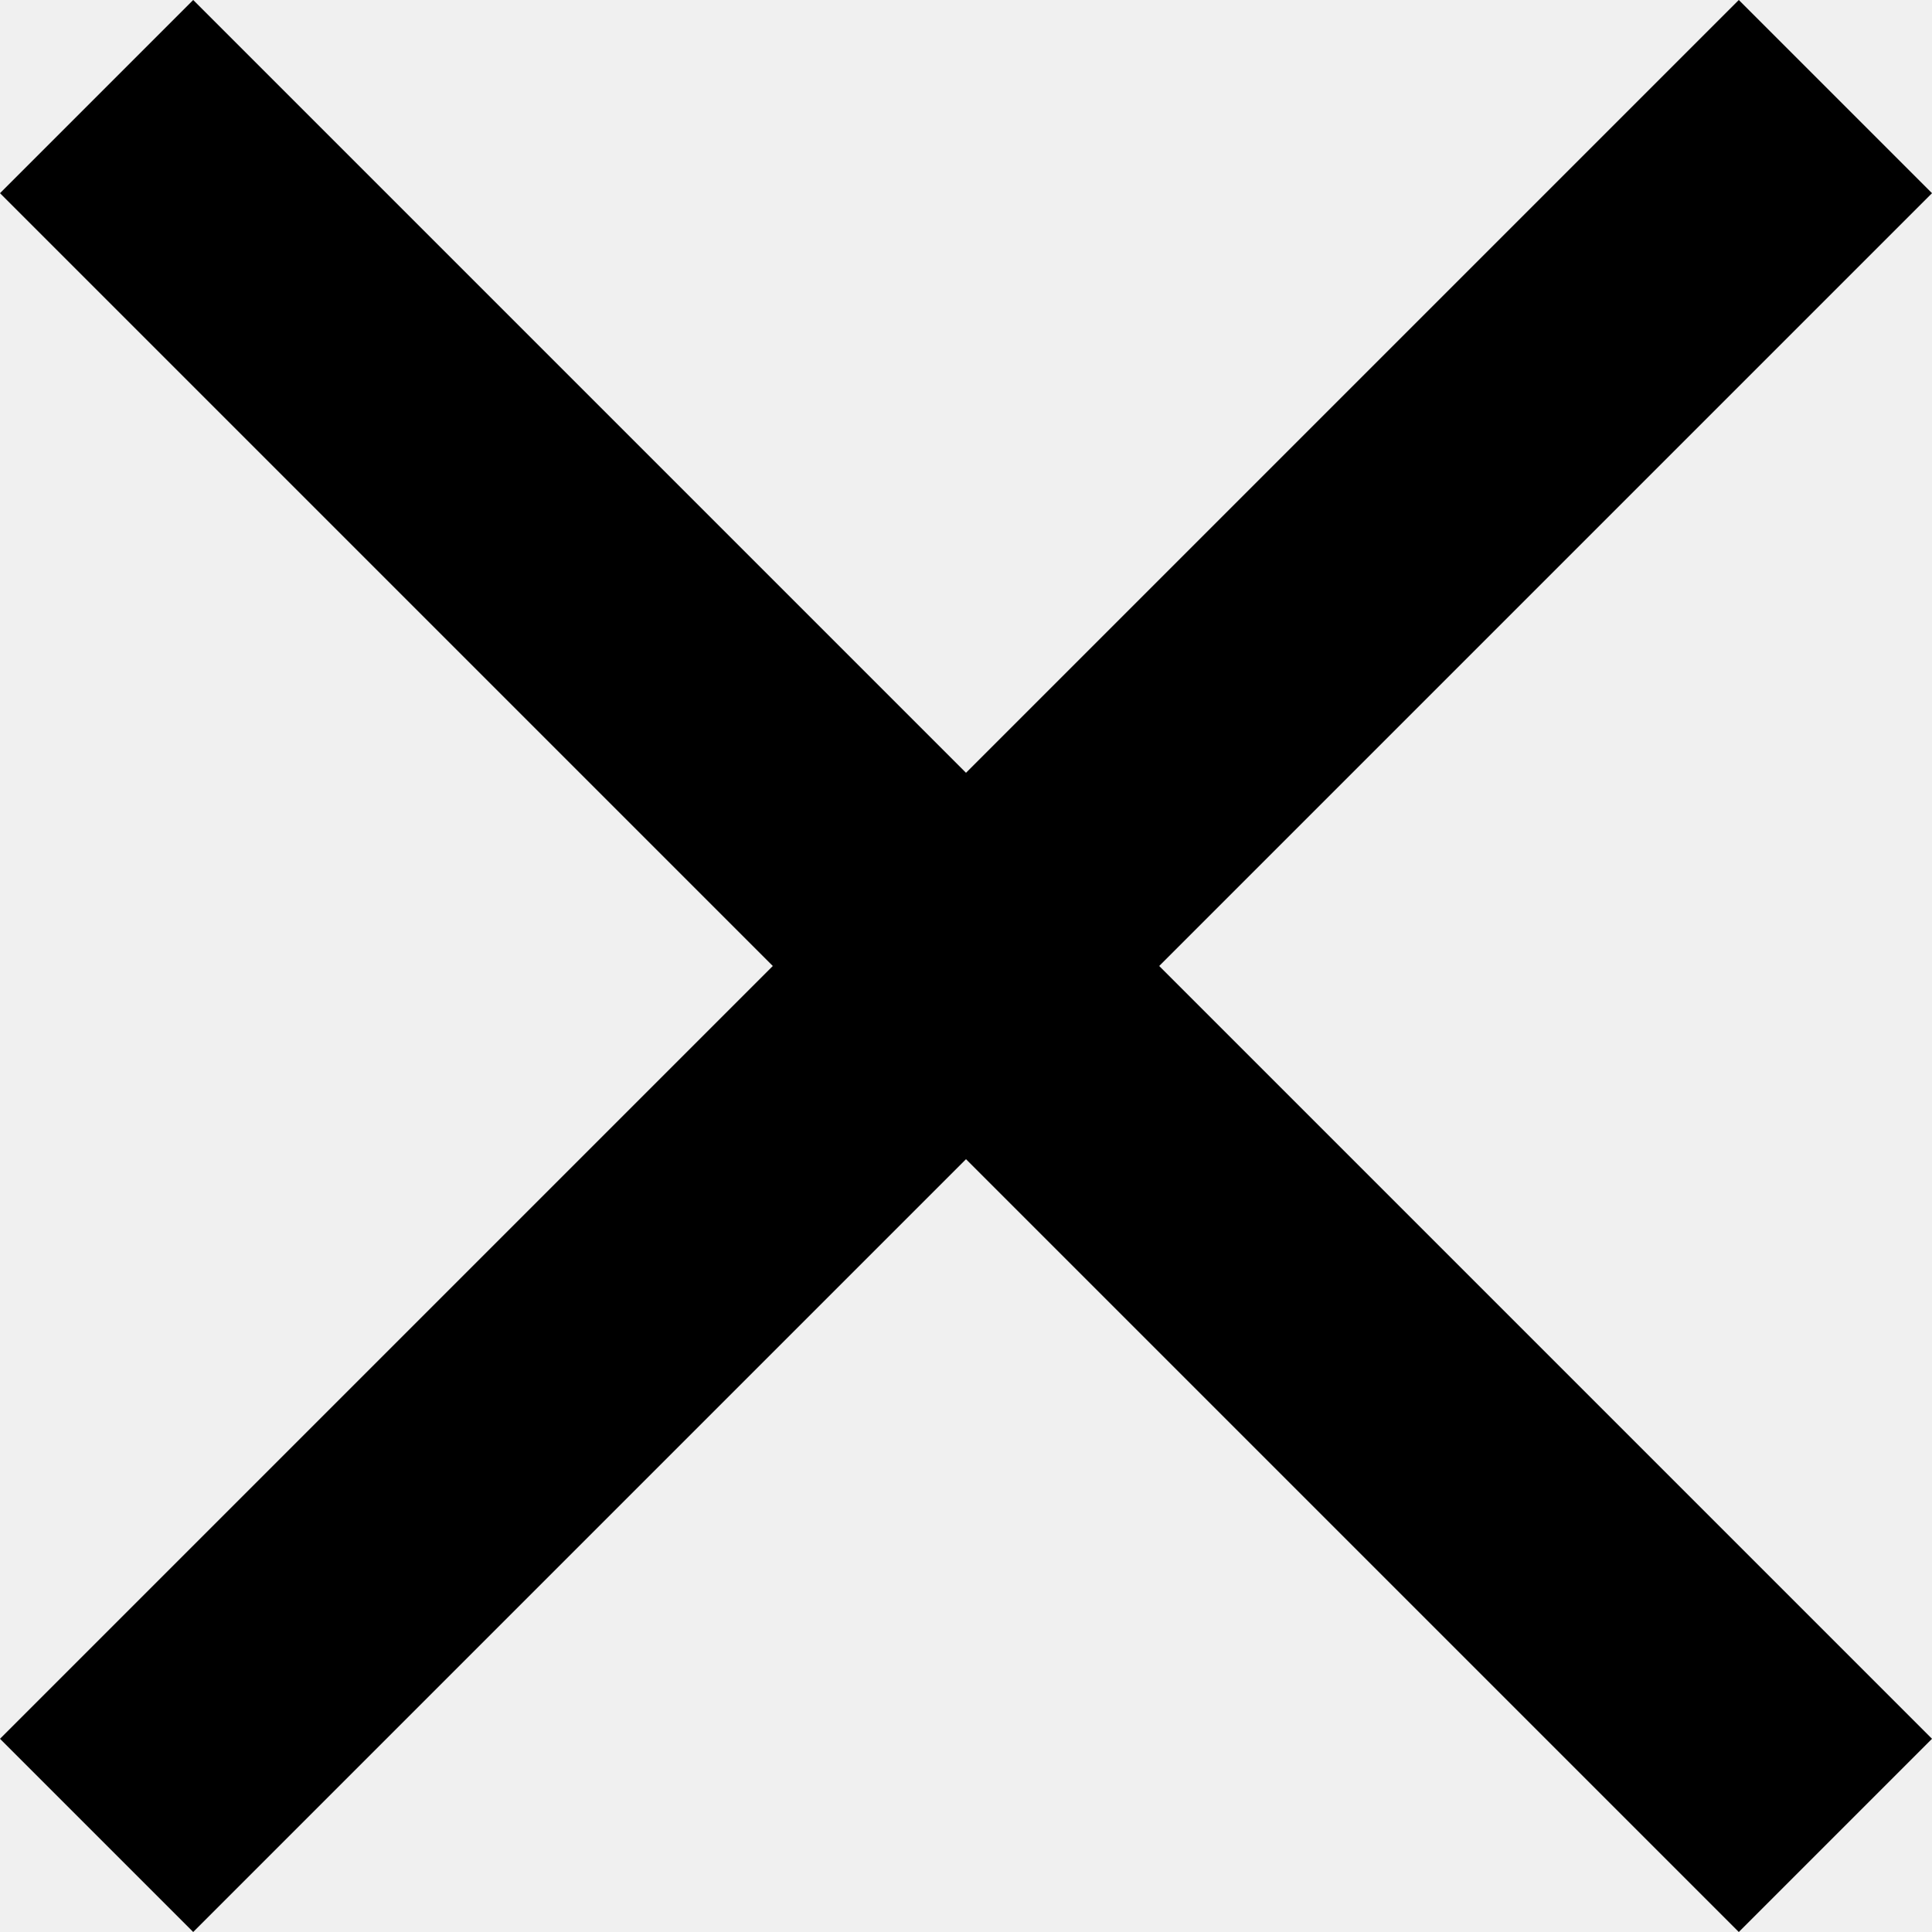
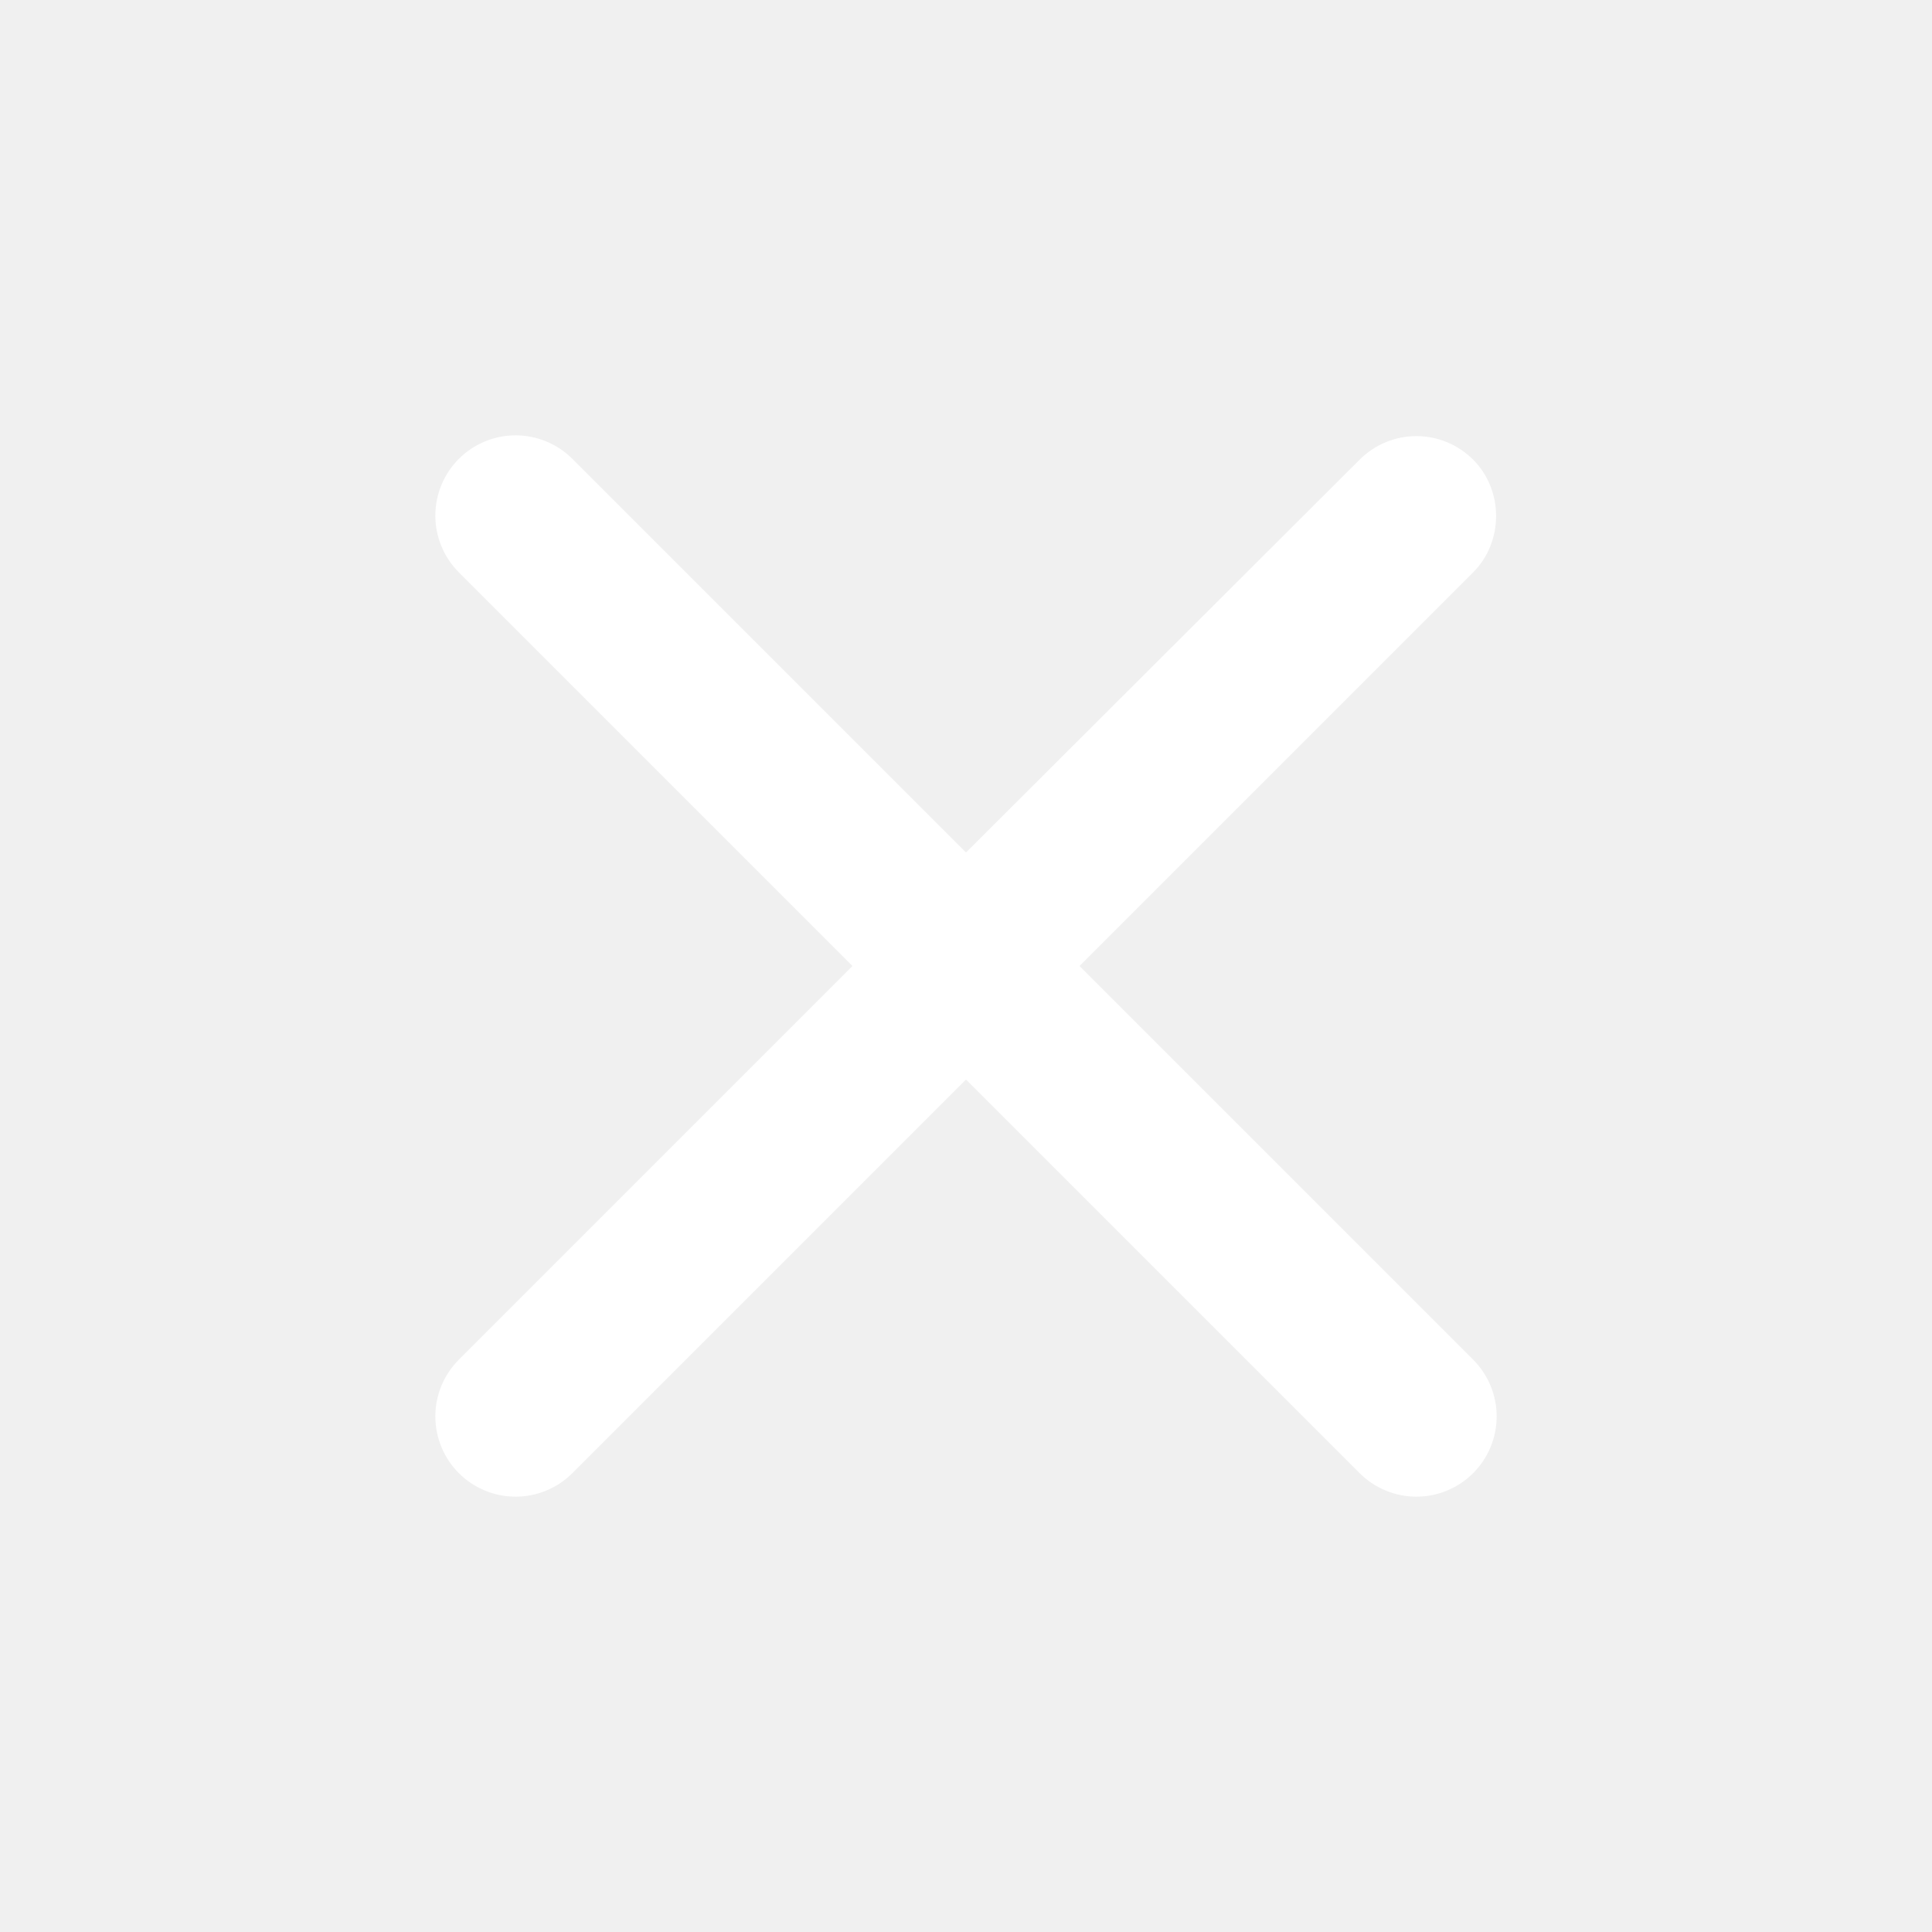
- <svg xmlns="http://www.w3.org/2000/svg" width="20" height="20" viewBox="0 0 20 20" fill="none">
-   <path d="M2 20L0 18L8 10L0 2L2 0L10 8L18 0L20 2L12 10L20 18L18 20L10 12L2 20Z" fill="black" />
+ <svg xmlns="http://www.w3.org/2000/svg" width="48" height="48" viewBox="0 0 48 48" fill="none">
+   <path d="M36.6 11.42C36.415 11.235 36.195 11.088 35.953 10.987C35.711 10.887 35.452 10.835 35.19 10.835C34.928 10.835 34.669 10.887 34.427 10.987C34.185 11.088 33.965 11.235 33.78 11.42L24 21.18L14.22 11.4C14.035 11.215 13.815 11.068 13.573 10.968C13.331 10.868 13.072 10.816 12.81 10.816C12.548 10.816 12.289 10.868 12.047 10.968C11.805 11.068 11.585 11.215 11.4 11.4C11.215 11.585 11.068 11.805 10.968 12.047C10.867 12.289 10.816 12.548 10.816 12.81C10.816 13.072 10.867 13.331 10.968 13.573C11.068 13.815 11.215 14.035 11.4 14.22L21.18 24L11.4 33.78C11.215 33.965 11.068 34.185 10.968 34.427C10.867 34.669 10.816 34.928 10.816 35.19C10.816 35.452 10.867 35.711 10.968 35.953C11.068 36.195 11.215 36.415 11.4 36.6C11.585 36.785 11.805 36.932 12.047 37.032C12.289 37.133 12.548 37.184 12.81 37.184C13.072 37.184 13.331 37.133 13.573 37.032C13.815 36.932 14.035 36.785 14.22 36.6L24 26.82L33.78 36.6C33.965 36.785 34.185 36.932 34.427 37.032C34.669 37.133 34.928 37.184 35.19 37.184C35.452 37.184 35.711 37.133 35.953 37.032C36.195 36.932 36.415 36.785 36.6 36.6C36.785 36.415 36.932 36.195 37.032 35.953C37.132 35.711 37.184 35.452 37.184 35.19C37.184 34.928 37.132 34.669 37.032 34.427C36.932 34.185 36.785 33.965 36.6 33.78L26.82 24L36.6 14.22C37.36 13.46 37.36 12.18 36.6 11.42Z" fill="white" />
</svg>
